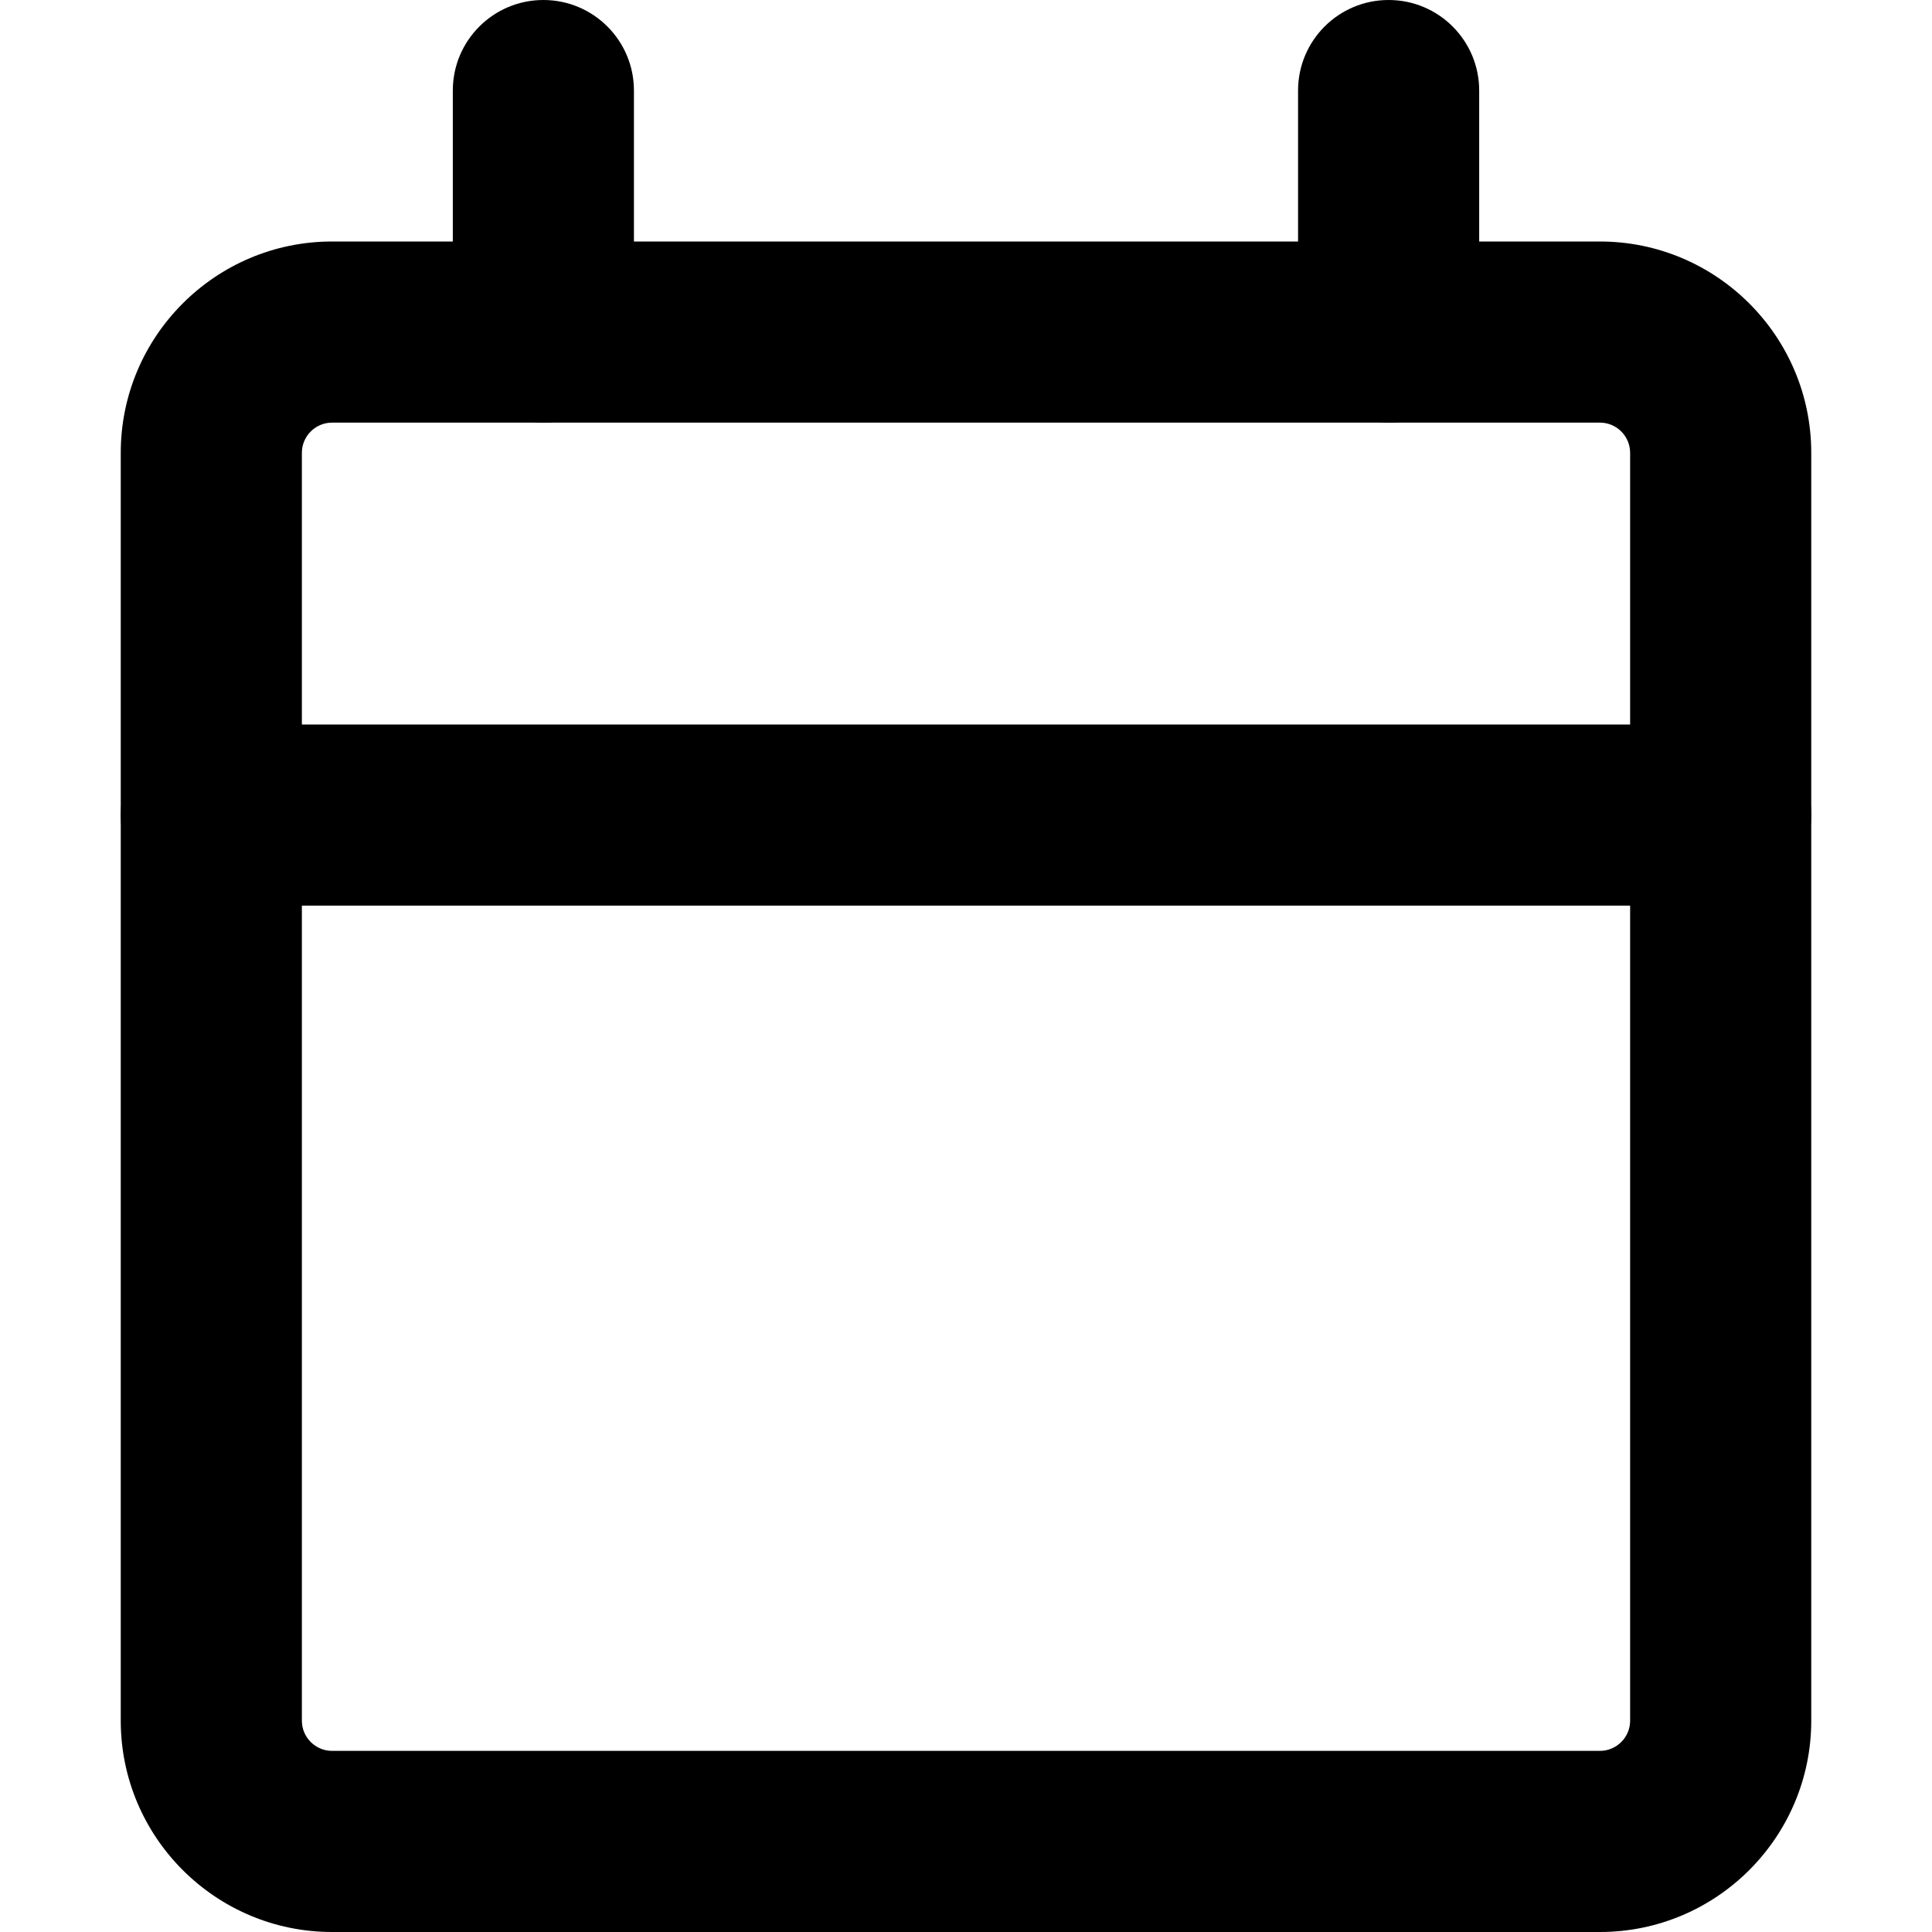
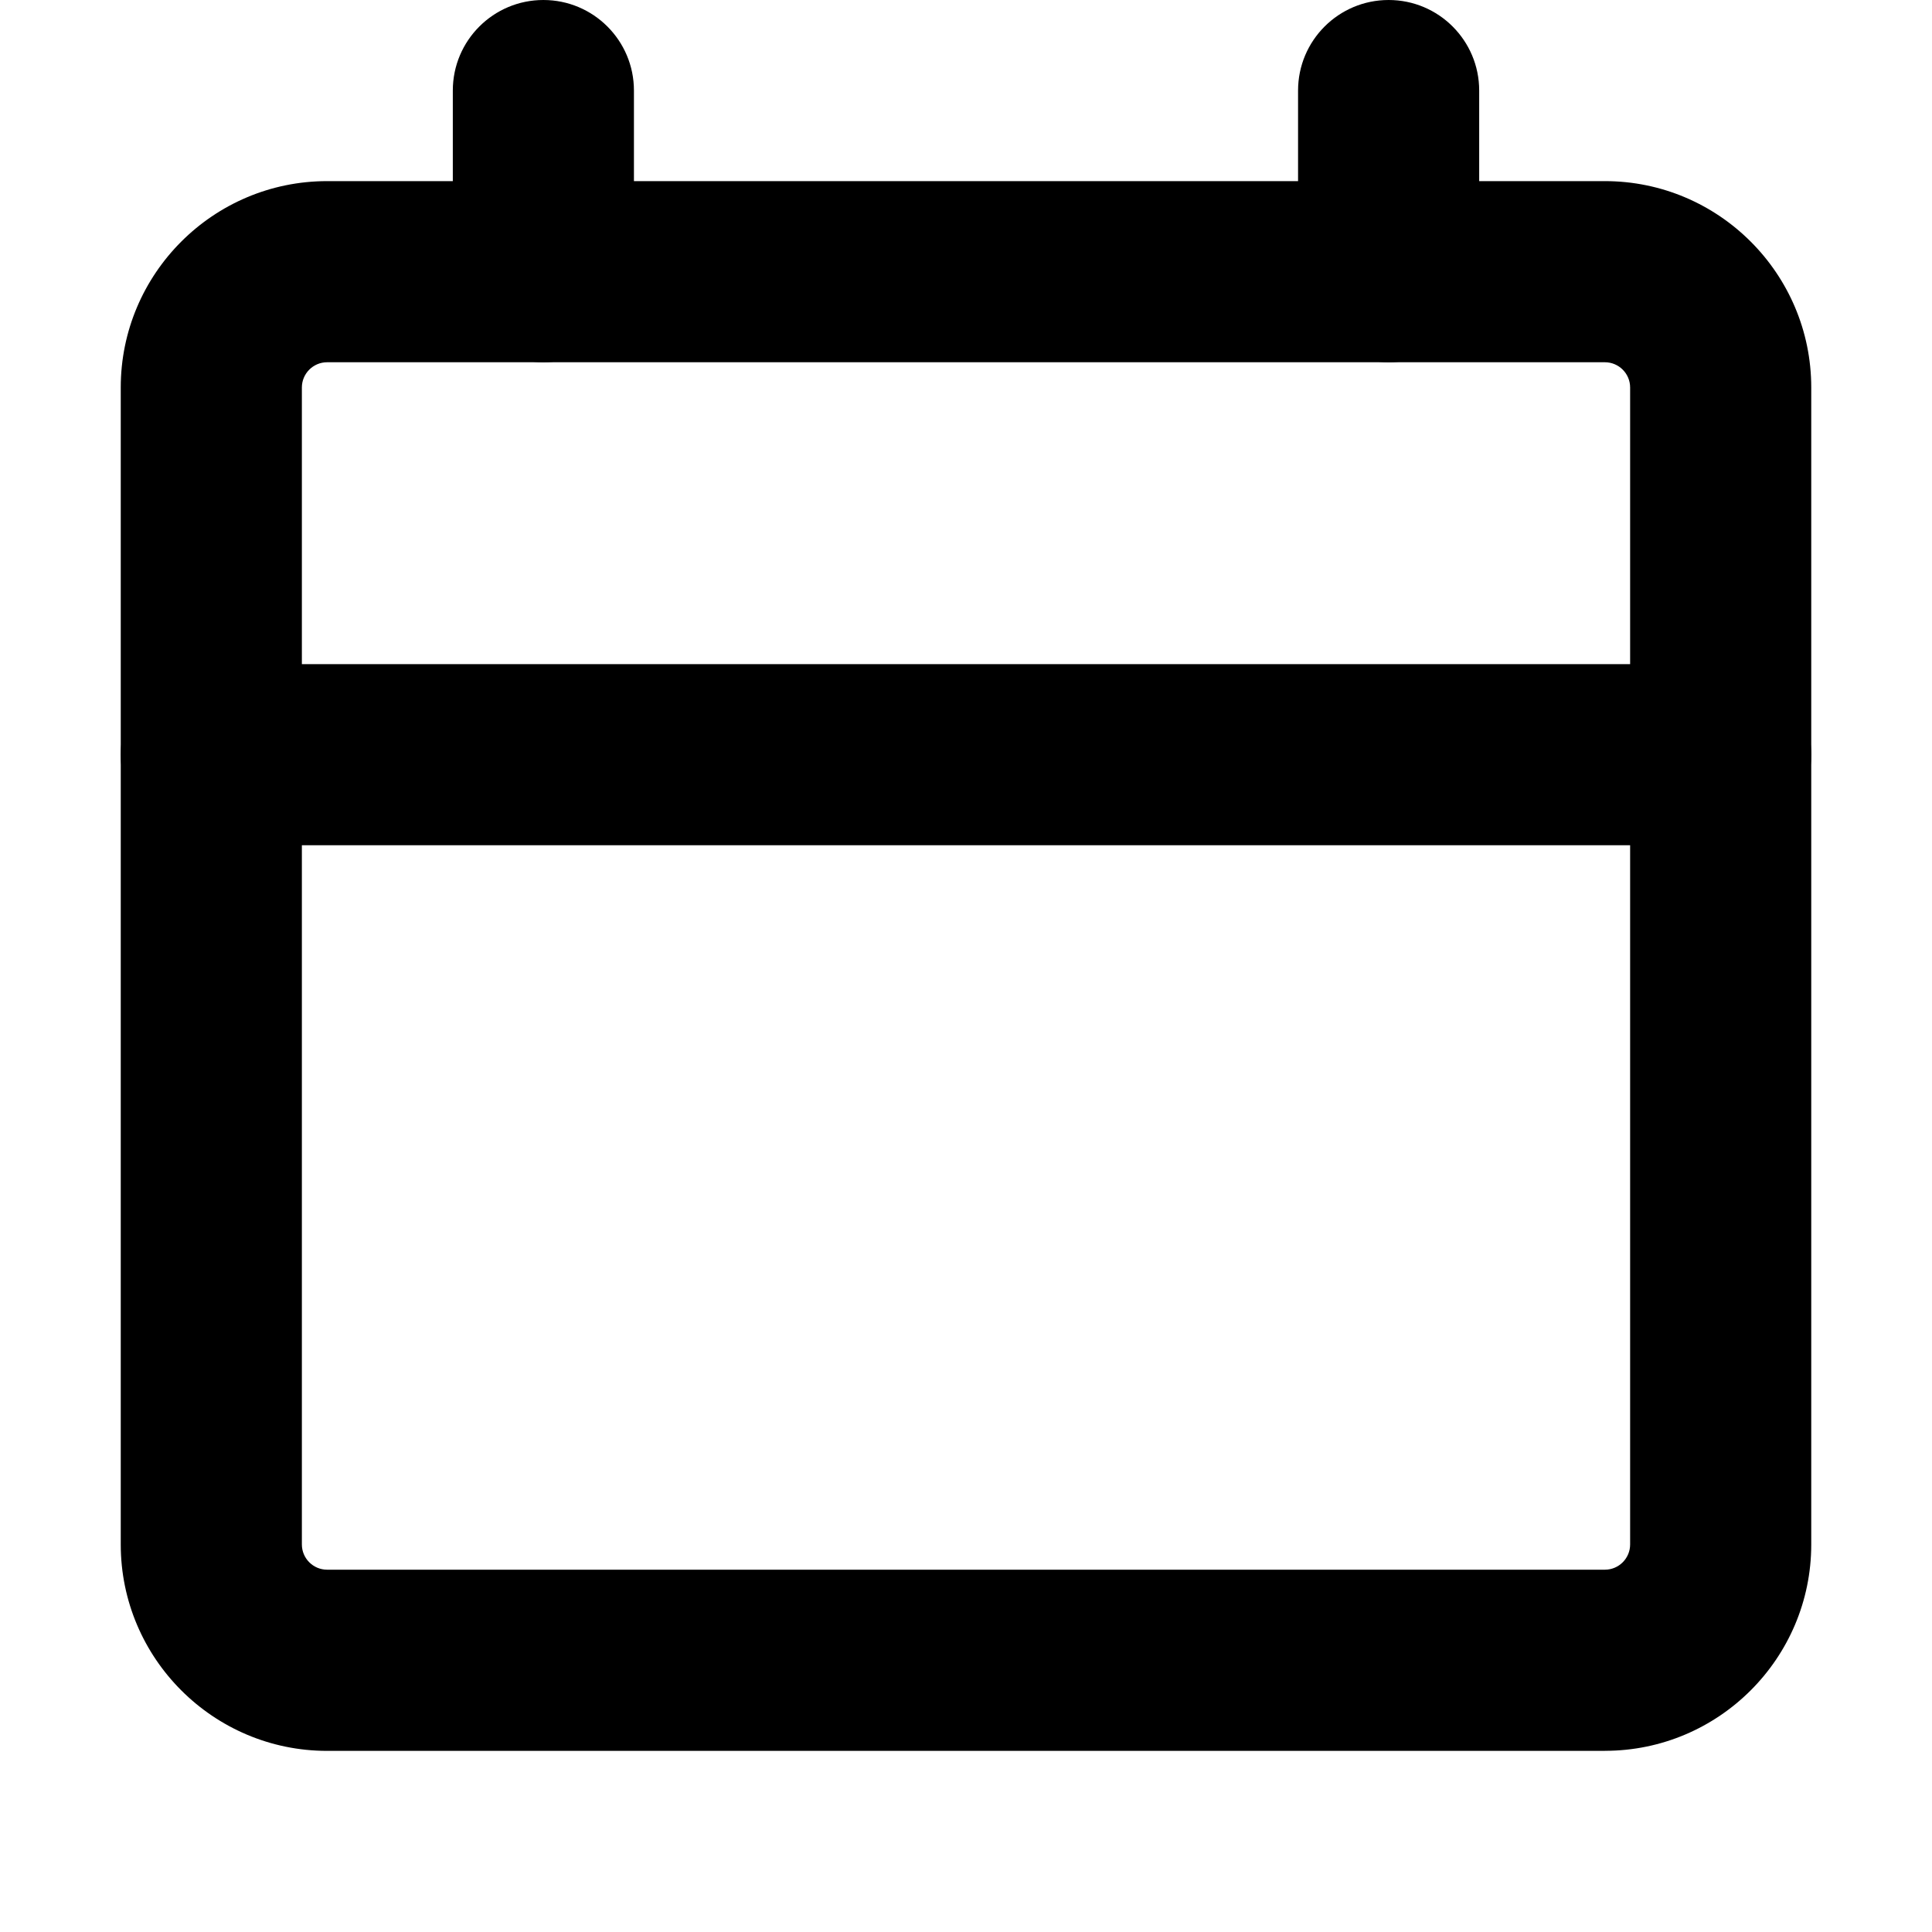
<svg xmlns="http://www.w3.org/2000/svg" id="a" viewBox="0 0 32 32">
-   <path d="M26.5,32H5.5c-1.93,0-3.5-1.57-3.5-3.5V7.5c0-1.93,1.57-3.5,3.5-3.5h21c1.93,0,3.5,1.57,3.5,3.5v21c0,1.93-1.57,3.5-3.5,3.5ZM5.5,7c-.275,0-.5.224-.5.5v21c0,.276.225.5.5.5h21c.275,0,.5-.224.5-.5V7.5c0-.276-.225-.5-.5-.5H5.5Z" fill="#000" stroke-width="0" />
-   <path d="M9,7c-.828,0-1.5-.671-1.5-1.5V1.5c0-.829.672-1.5,1.5-1.5s1.5.671,1.5,1.5v4c0,.829-.672,1.5-1.5,1.5Z" fill="#000" stroke-width="0" />
-   <path d="M23,7c-.828,0-1.5-.671-1.5-1.5V1.5c0-.829.672-1.5,1.5-1.5s1.5.671,1.5,1.5v4c0,.829-.672,1.5-1.5,1.5Z" fill="#000" stroke-width="0" />
-   <path d="M28.5,15H3.5c-.828,0-1.5-.671-1.5-1.5s.672-1.5,1.5-1.5h25c.828,0,1.5.671,1.5,1.5s-.672,1.5-1.5,1.5Z" fill="#000" stroke-width="0" />
+   <path d="M26.582,29H5.418c-1.885,0-3.418-1.534-3.418-3.418V6.418c0-1.885,1.533-3.418,3.418-3.418h21.164c1.885,0,3.418,1.534,3.418,3.418v19.163c0,1.885-1.533,3.418-3.418,3.418ZM5.418,6c-.231,0-.418.188-.418.418v19.163c0,.231.188.418.418.418h21.164c.231,0,.418-.188.418-.418V6.418c0-.231-.188-.418-.418-.418H5.418Z" />
+   <path d="M9,6c-.828,0-1.5-.671-1.5-1.5V1.5C7.5.671,8.172,0,9,0s1.5.671,1.5,1.5v3c0,.829-.672,1.5-1.5,1.5Z" />
+   <path d="M23,6c-.828,0-1.5-.671-1.5-1.5V1.5C21.5.671,22.172,0,23,0s1.5.671,1.5,1.5v3c0,.829-.672,1.5-1.5,1.5Z" />
+   <path d="M28.5,14H3.5c-.828,0-1.5-.671-1.5-1.5s.672-1.5,1.5-1.5h25c.828,0,1.5.671,1.5,1.5s-.672,1.5-1.5,1.5Z" />
</svg>
